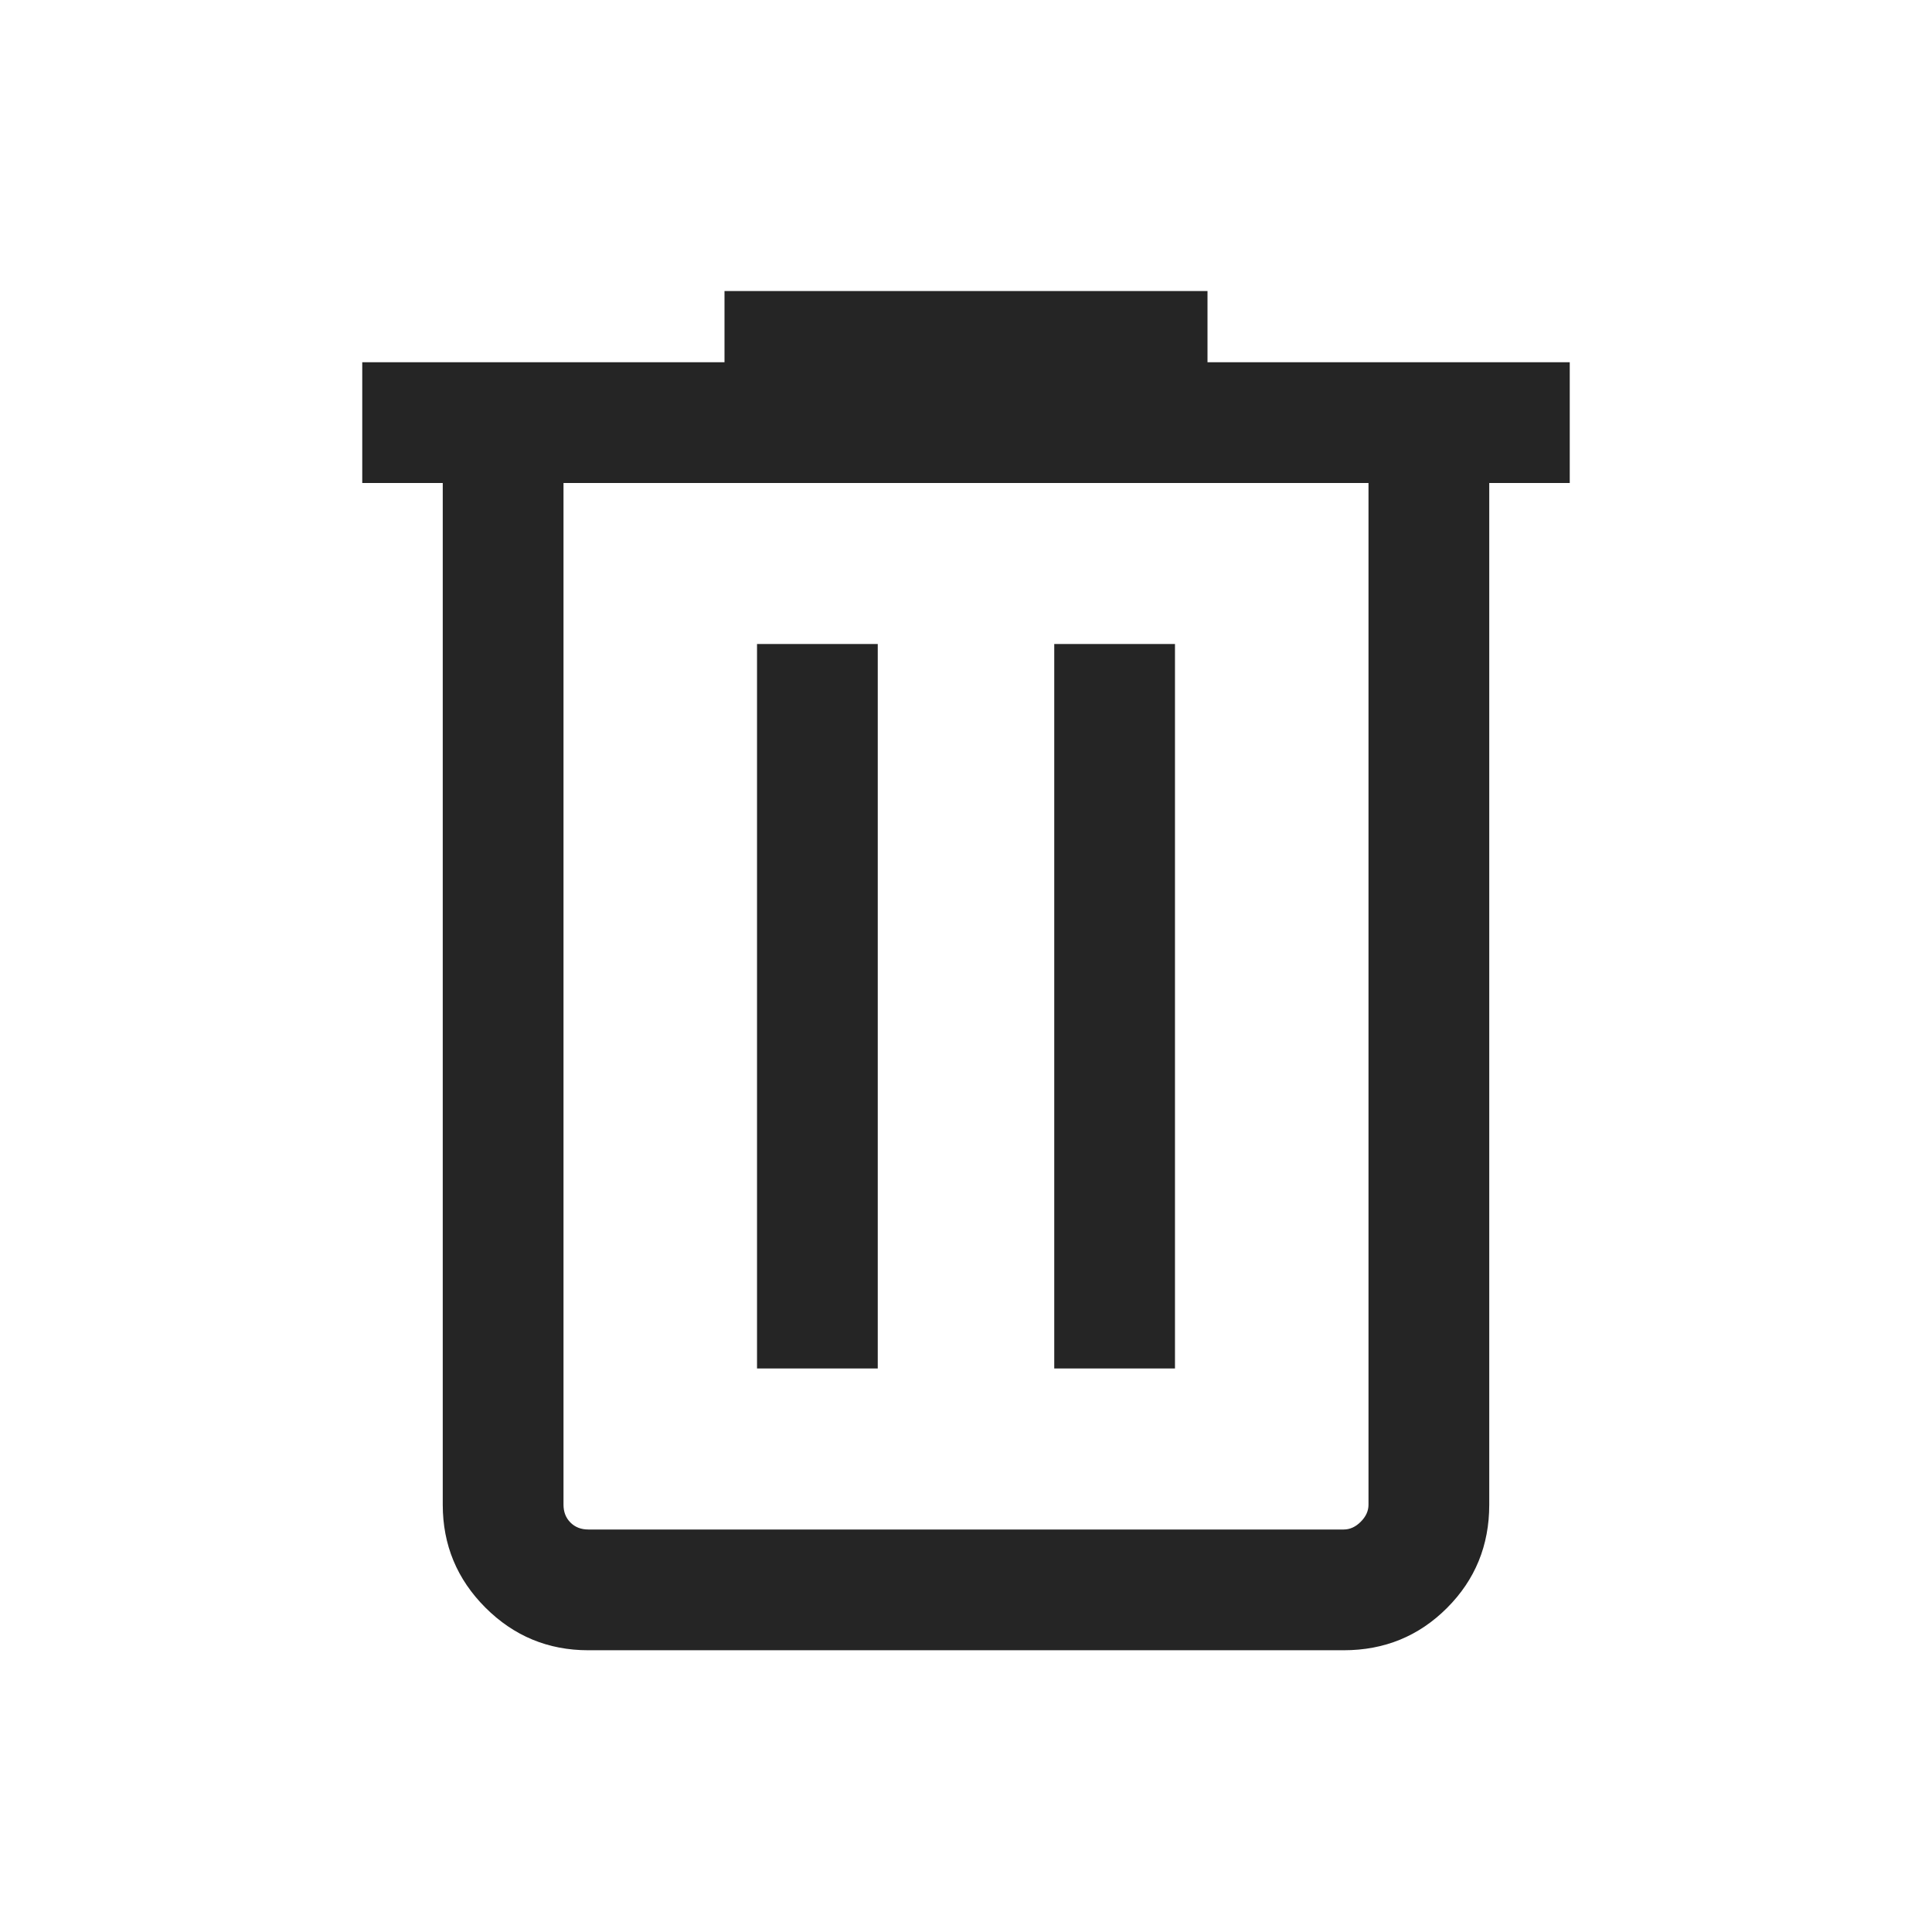
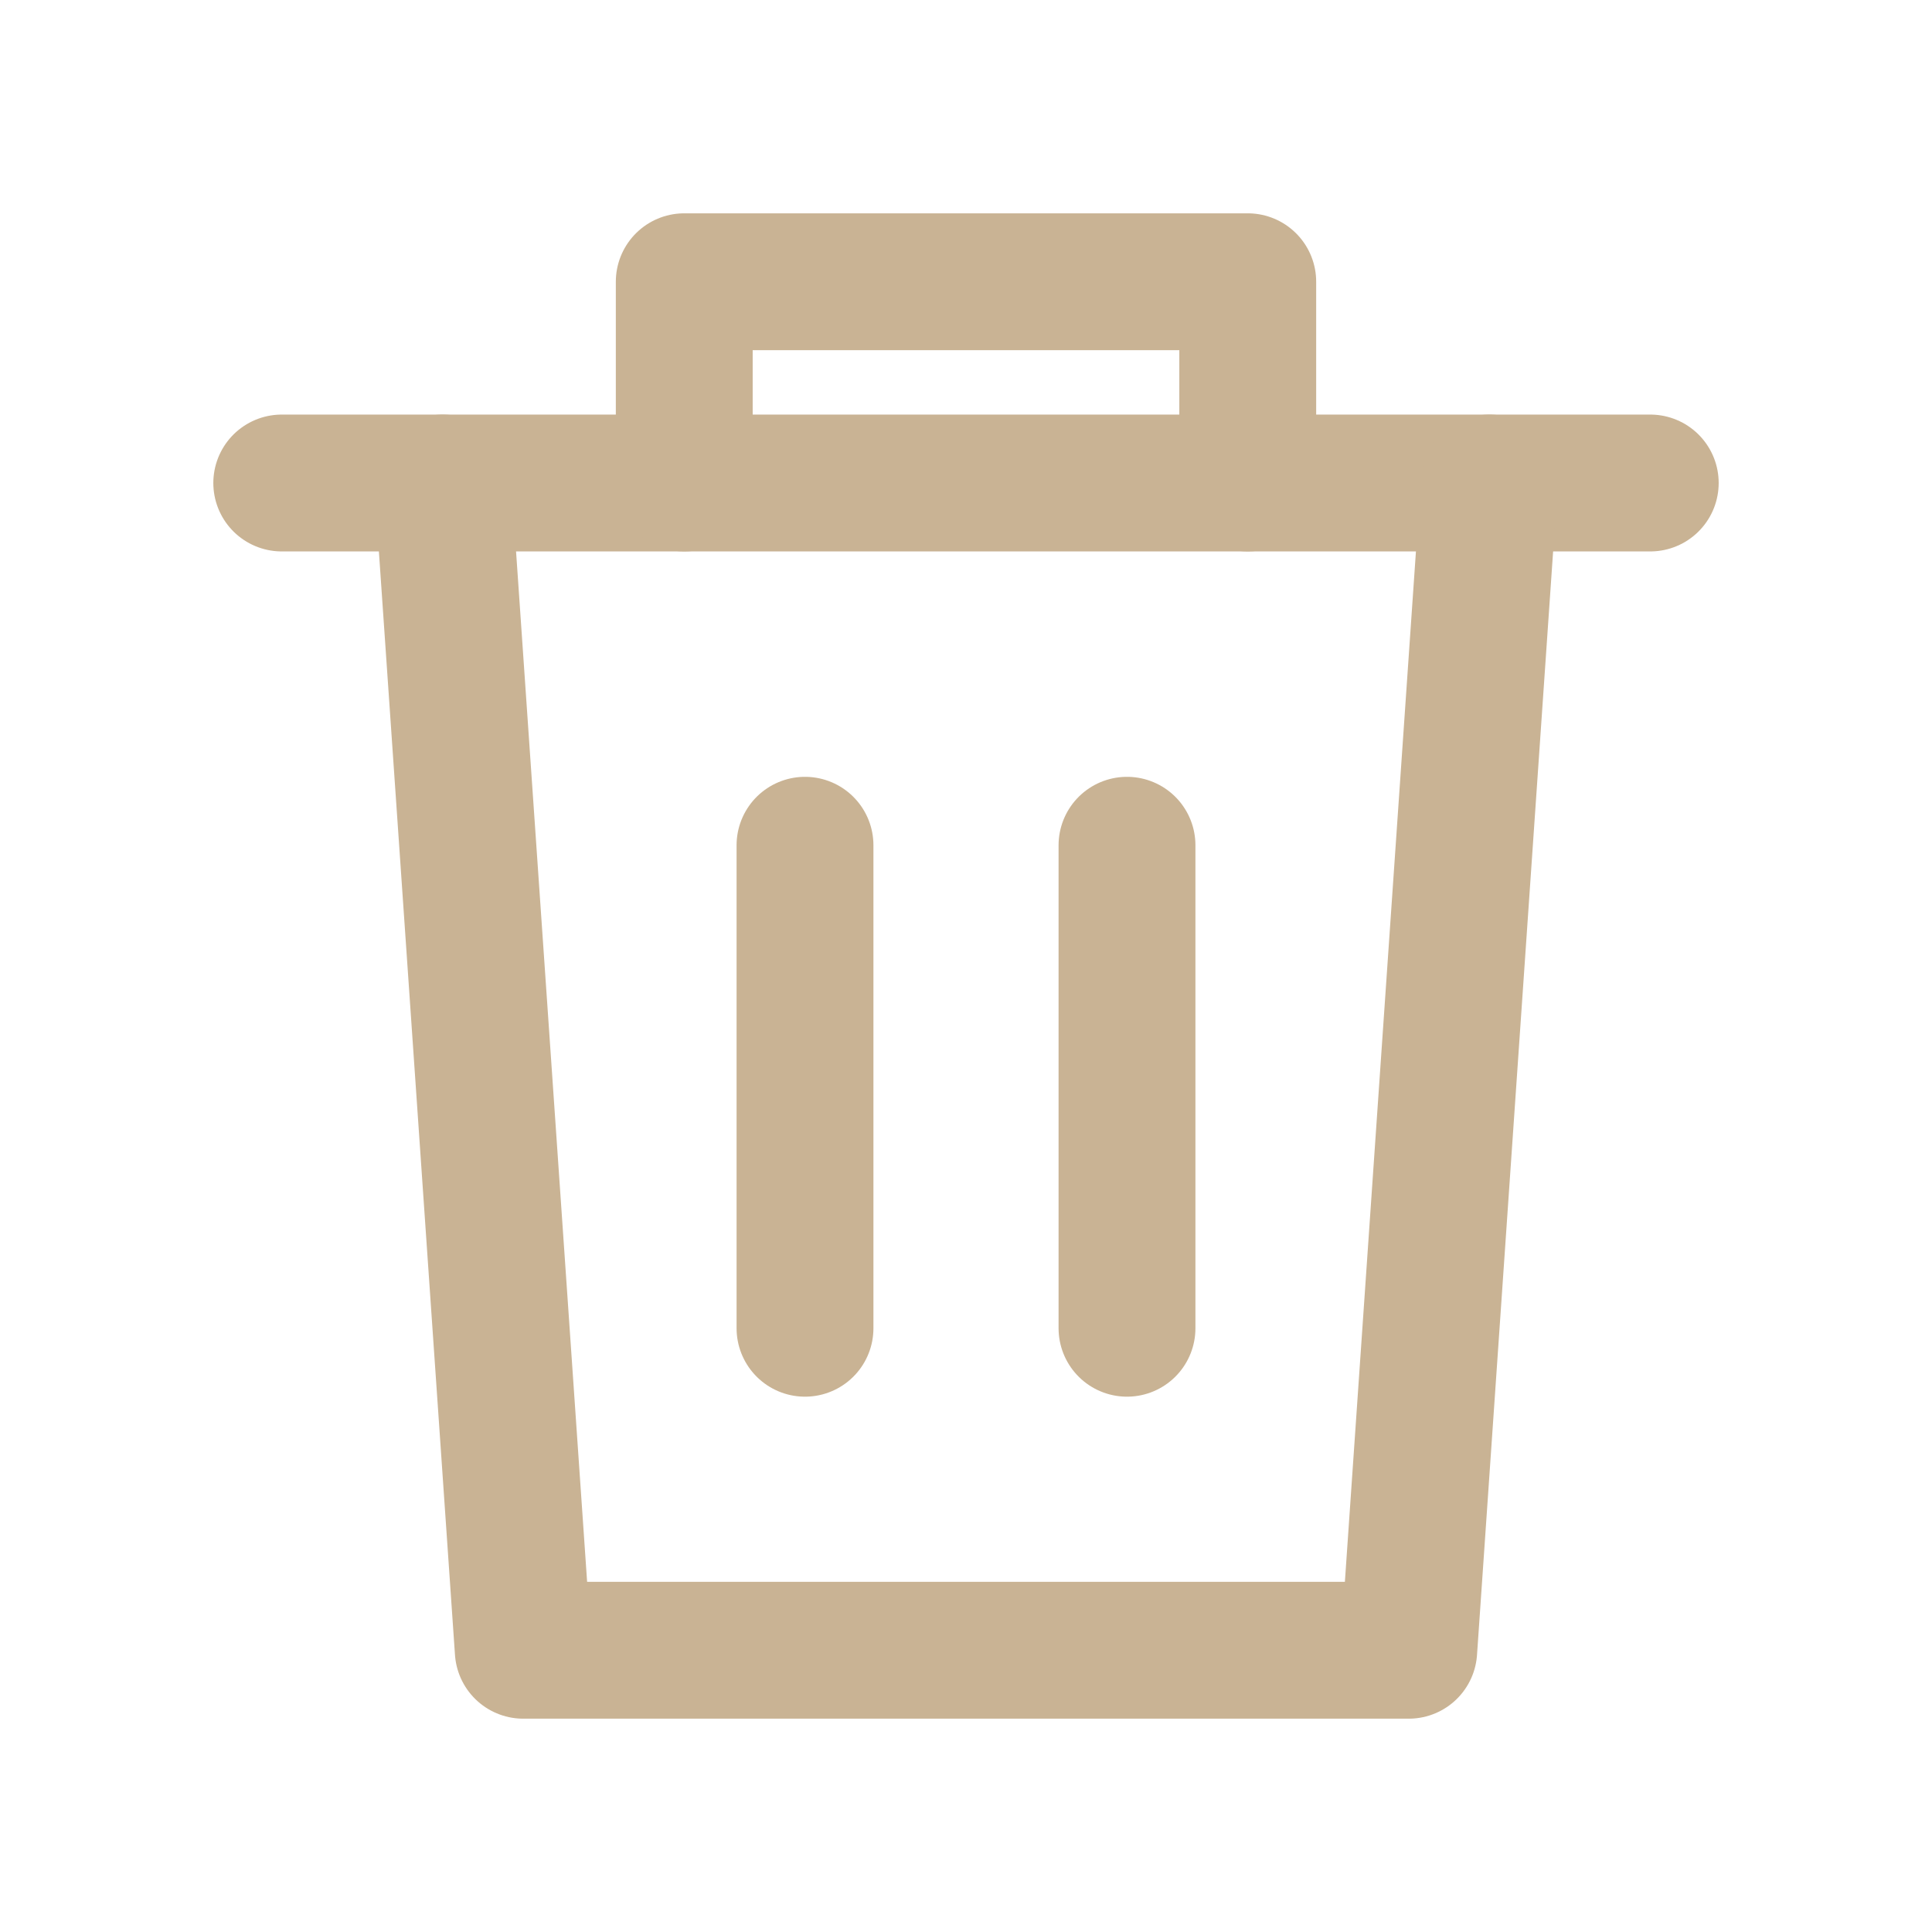
- <svg xmlns="http://www.w3.org/2000/svg" height="24px" viewBox="0 -960 960 960" width="24px" fill="#252525">
-   <path d="M292.31-140q-29.92 0-51.12-21.19Q220-182.39 220-212.31V-720h-40v-60h180v-35.38h240V-780h180v60h-40v507.69Q740-182 719-161q-21 21-51.31 21H292.31ZM680-720H280v507.69q0 5.39 3.46 8.85t8.85 3.46h375.38q4.62 0 8.46-3.85 3.85-3.84 3.85-8.46V-720ZM376.16-280h59.99v-360h-59.99v360Zm147.69 0h59.99v-360h-59.99v360ZM280-720v520-520Z" />
+ <svg xmlns="http://www.w3.org/2000/svg" width="24" height="24" viewBox="0 0 24 24" fill="none" stroke="#c9b394" stroke-width="1.7" stroke-linecap="round" stroke-linejoin="round">
+   <path d="M3.5 6h17" />
+   <path d="M8.5 6V3.5h7V6" />
+   <path d="M18.5 6l-1 14.5h-11L5.5 6" />
+   <path d="M10 10.5v6" />
+   <path d="M14 10.5v6" />
</svg>
